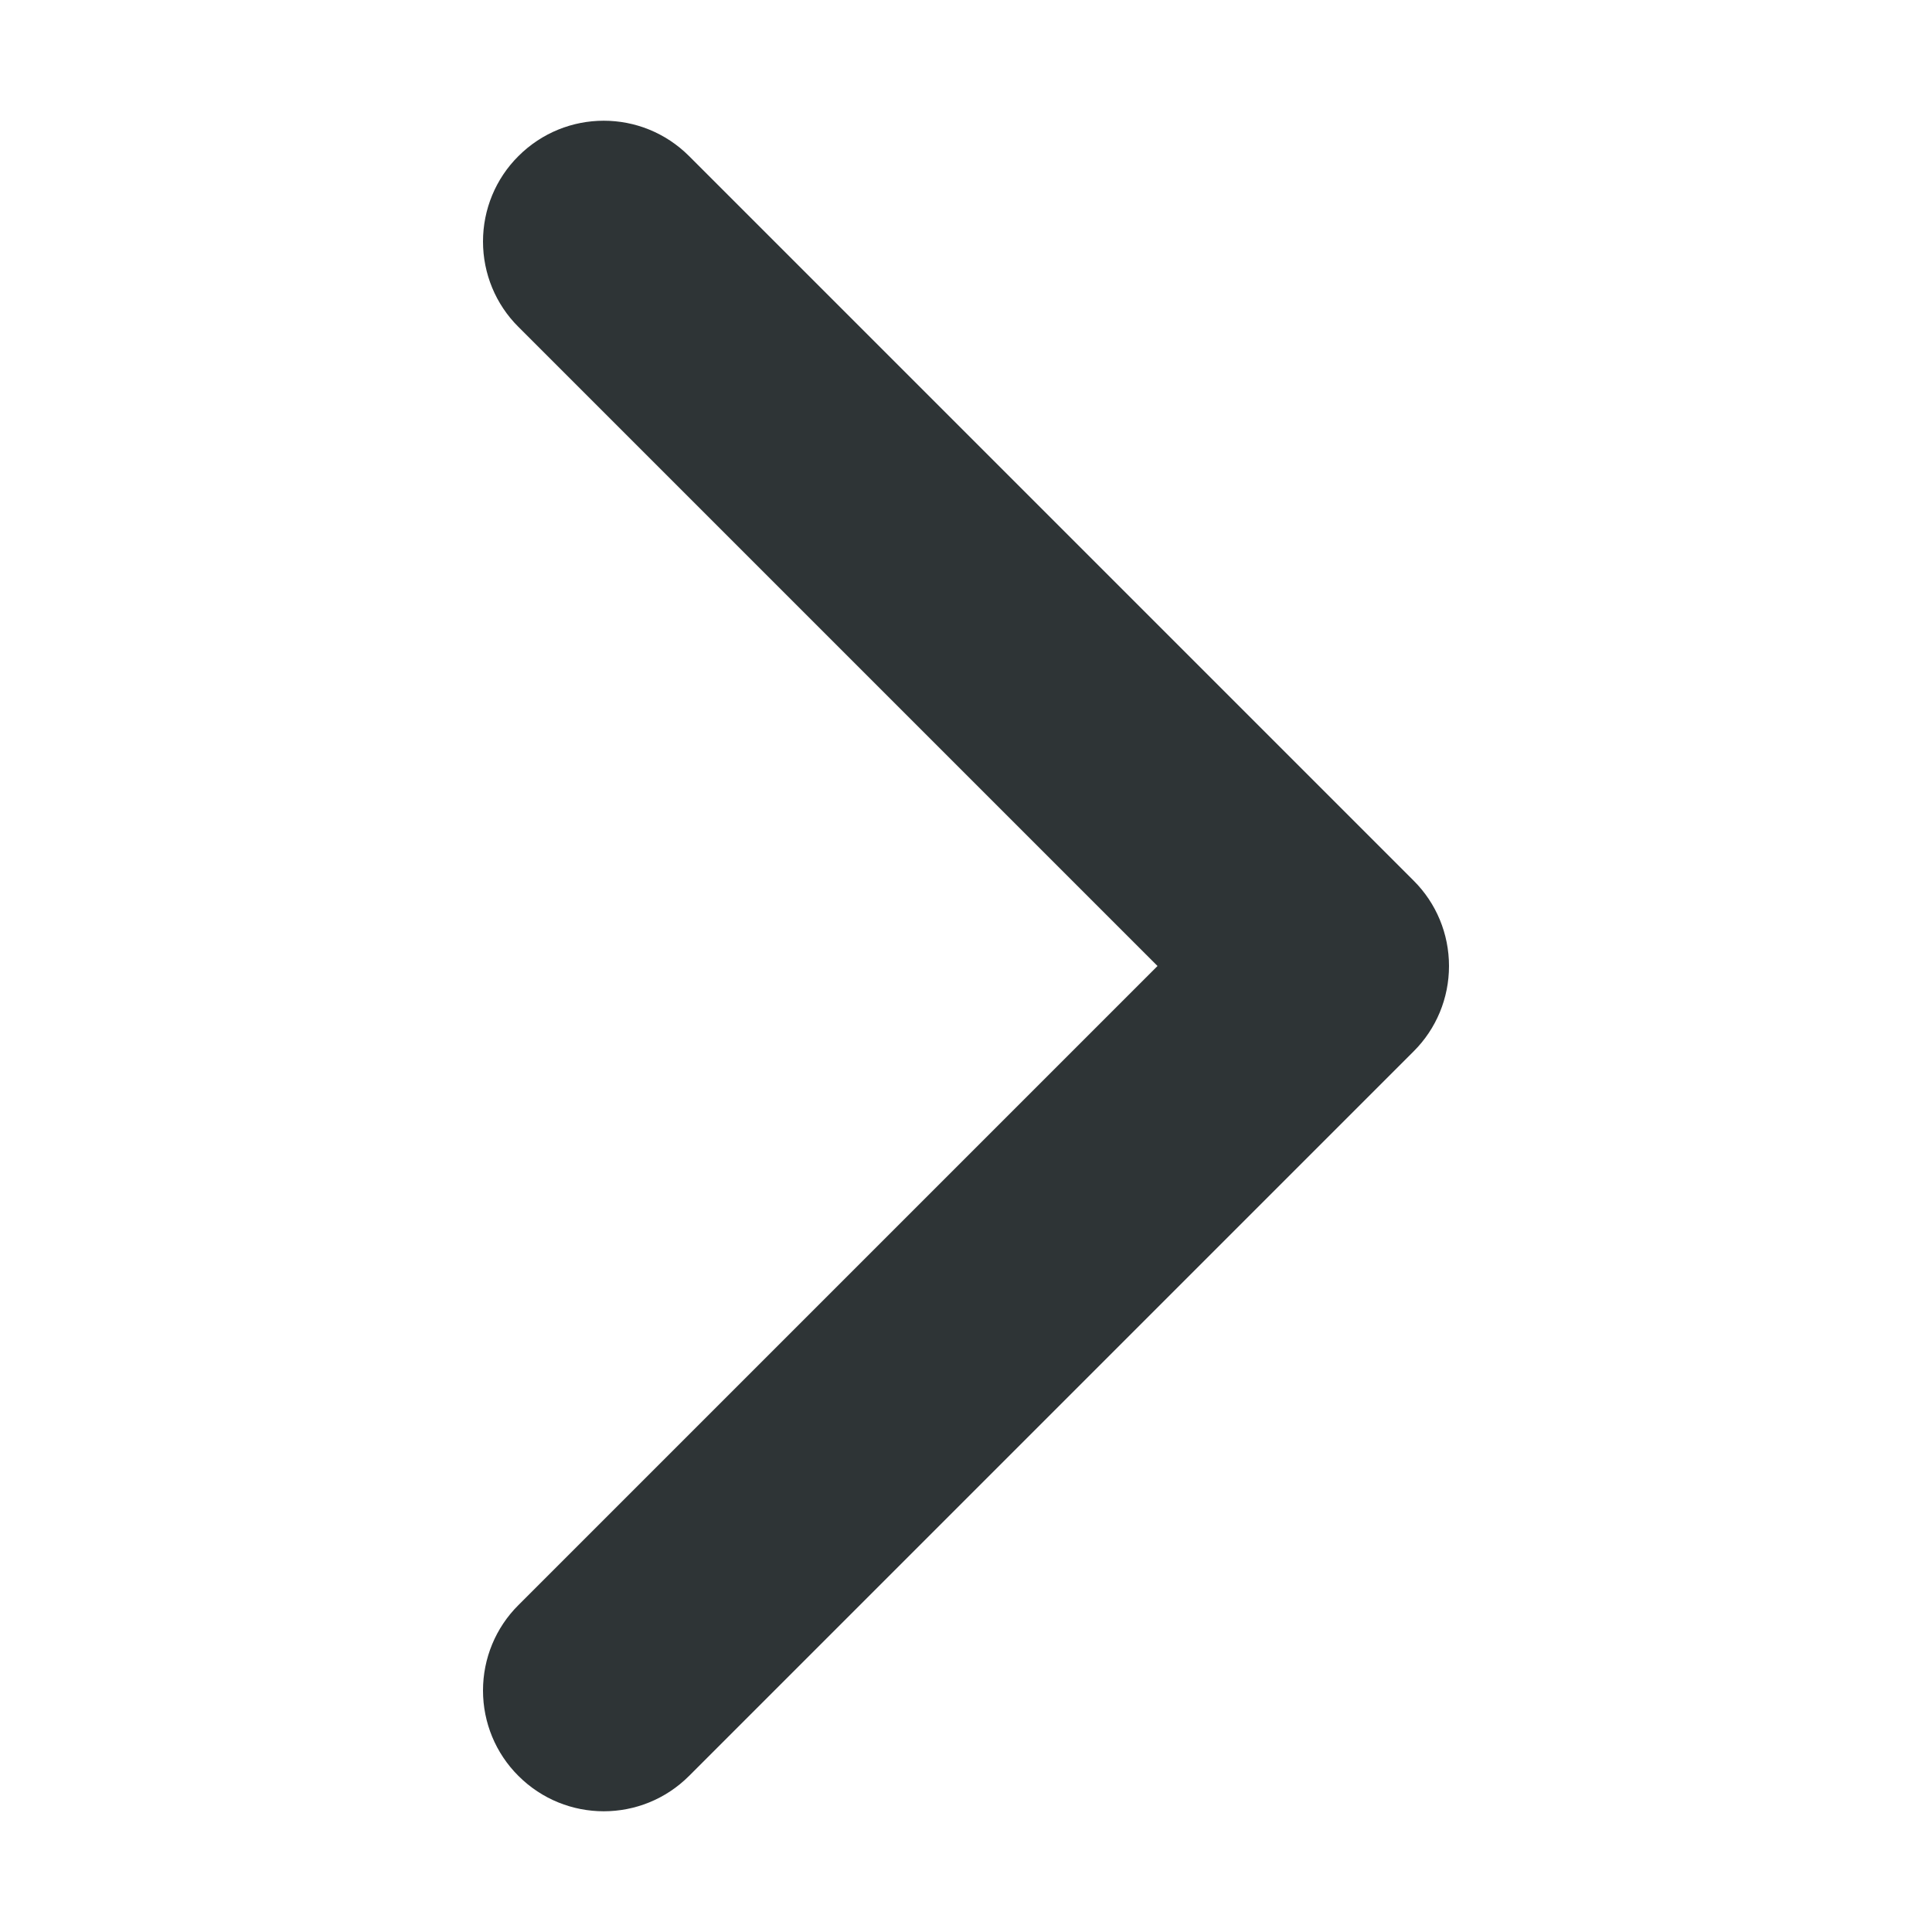
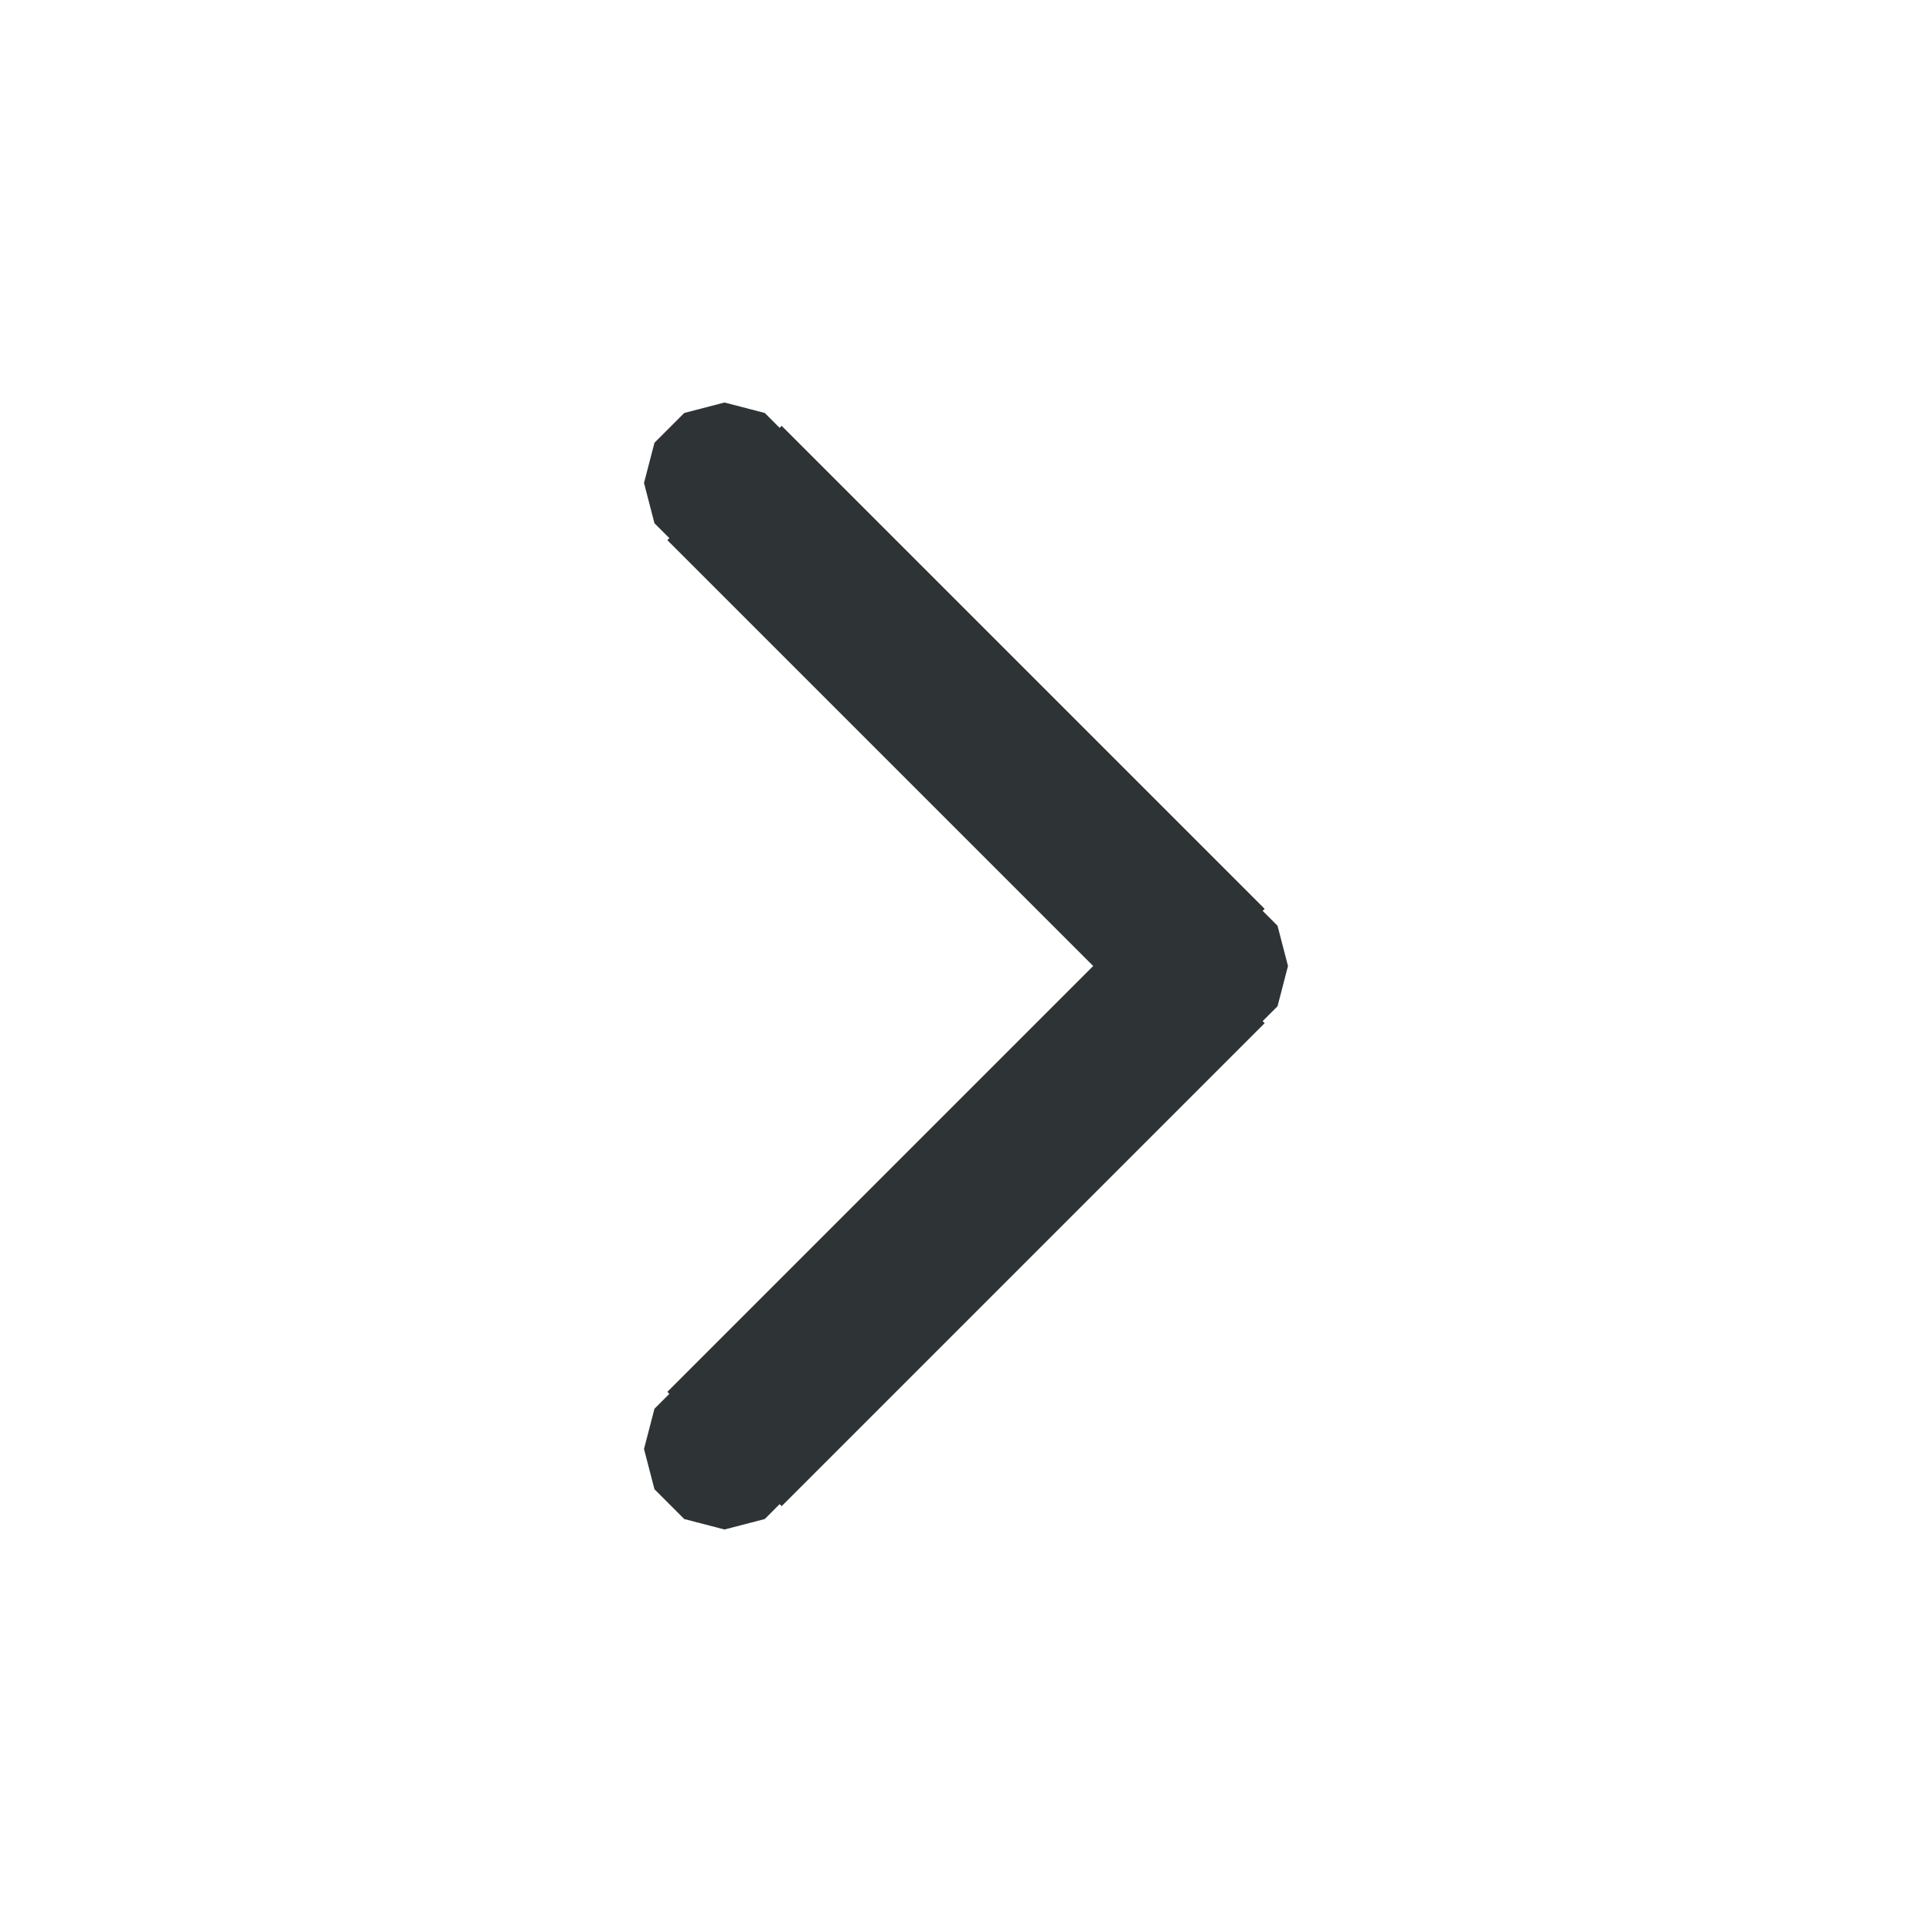
- <svg xmlns="http://www.w3.org/2000/svg" width="16px" height="16px" viewBox="0 0 16 16">
-   <path fill="#2e3436" d="M4 2c0-.266.105-.52.293-.707.391-.391 1.023-.391 1.414 0l6 6C11.895 7.48 12 7.734 12 8s-.105.52-.293.707l-6 6c-.391.391-1.023.391-1.414 0C4.105 14.52 4 14.266 4 14s.105-.52.293-.707L9.586 8 4.293 2.707C4.105 2.52 4 2.266 4 2m0 0" />
+ <svg xmlns="http://www.w3.org/2000/svg" width="24" height="24" viewBox="0 0 24 24">
+   <path fill="#2e3436" d="M8.29 17.29L14.29 11.29L15.71 12.71L9.71 18.71ZM14.29 12.71L8.29 6.71L9.71 5.29L15.71 11.29ZM10 18L9.87 18.5L9.5 18.87L9 19L8.5 18.87L8.13 18.5L8 18L8.13 17.5L8.5 17.13L9 17L9.5 17.13L9.87 17.5ZM16 12L15.87 12.5L15.5 12.87L15 13L14.5 12.87L14.13 12.5L14 12L14.13 11.5L14.5 11.13L15 11L15.5 11.13L15.87 11.5ZM10 6L9.87 6.5L9.5 6.87L9 7L8.5 6.87L8.13 6.5L8 6L8.13 5.5L8.5 5.13L9 5L9.5 5.13L9.87 5.5Z" />
</svg>
